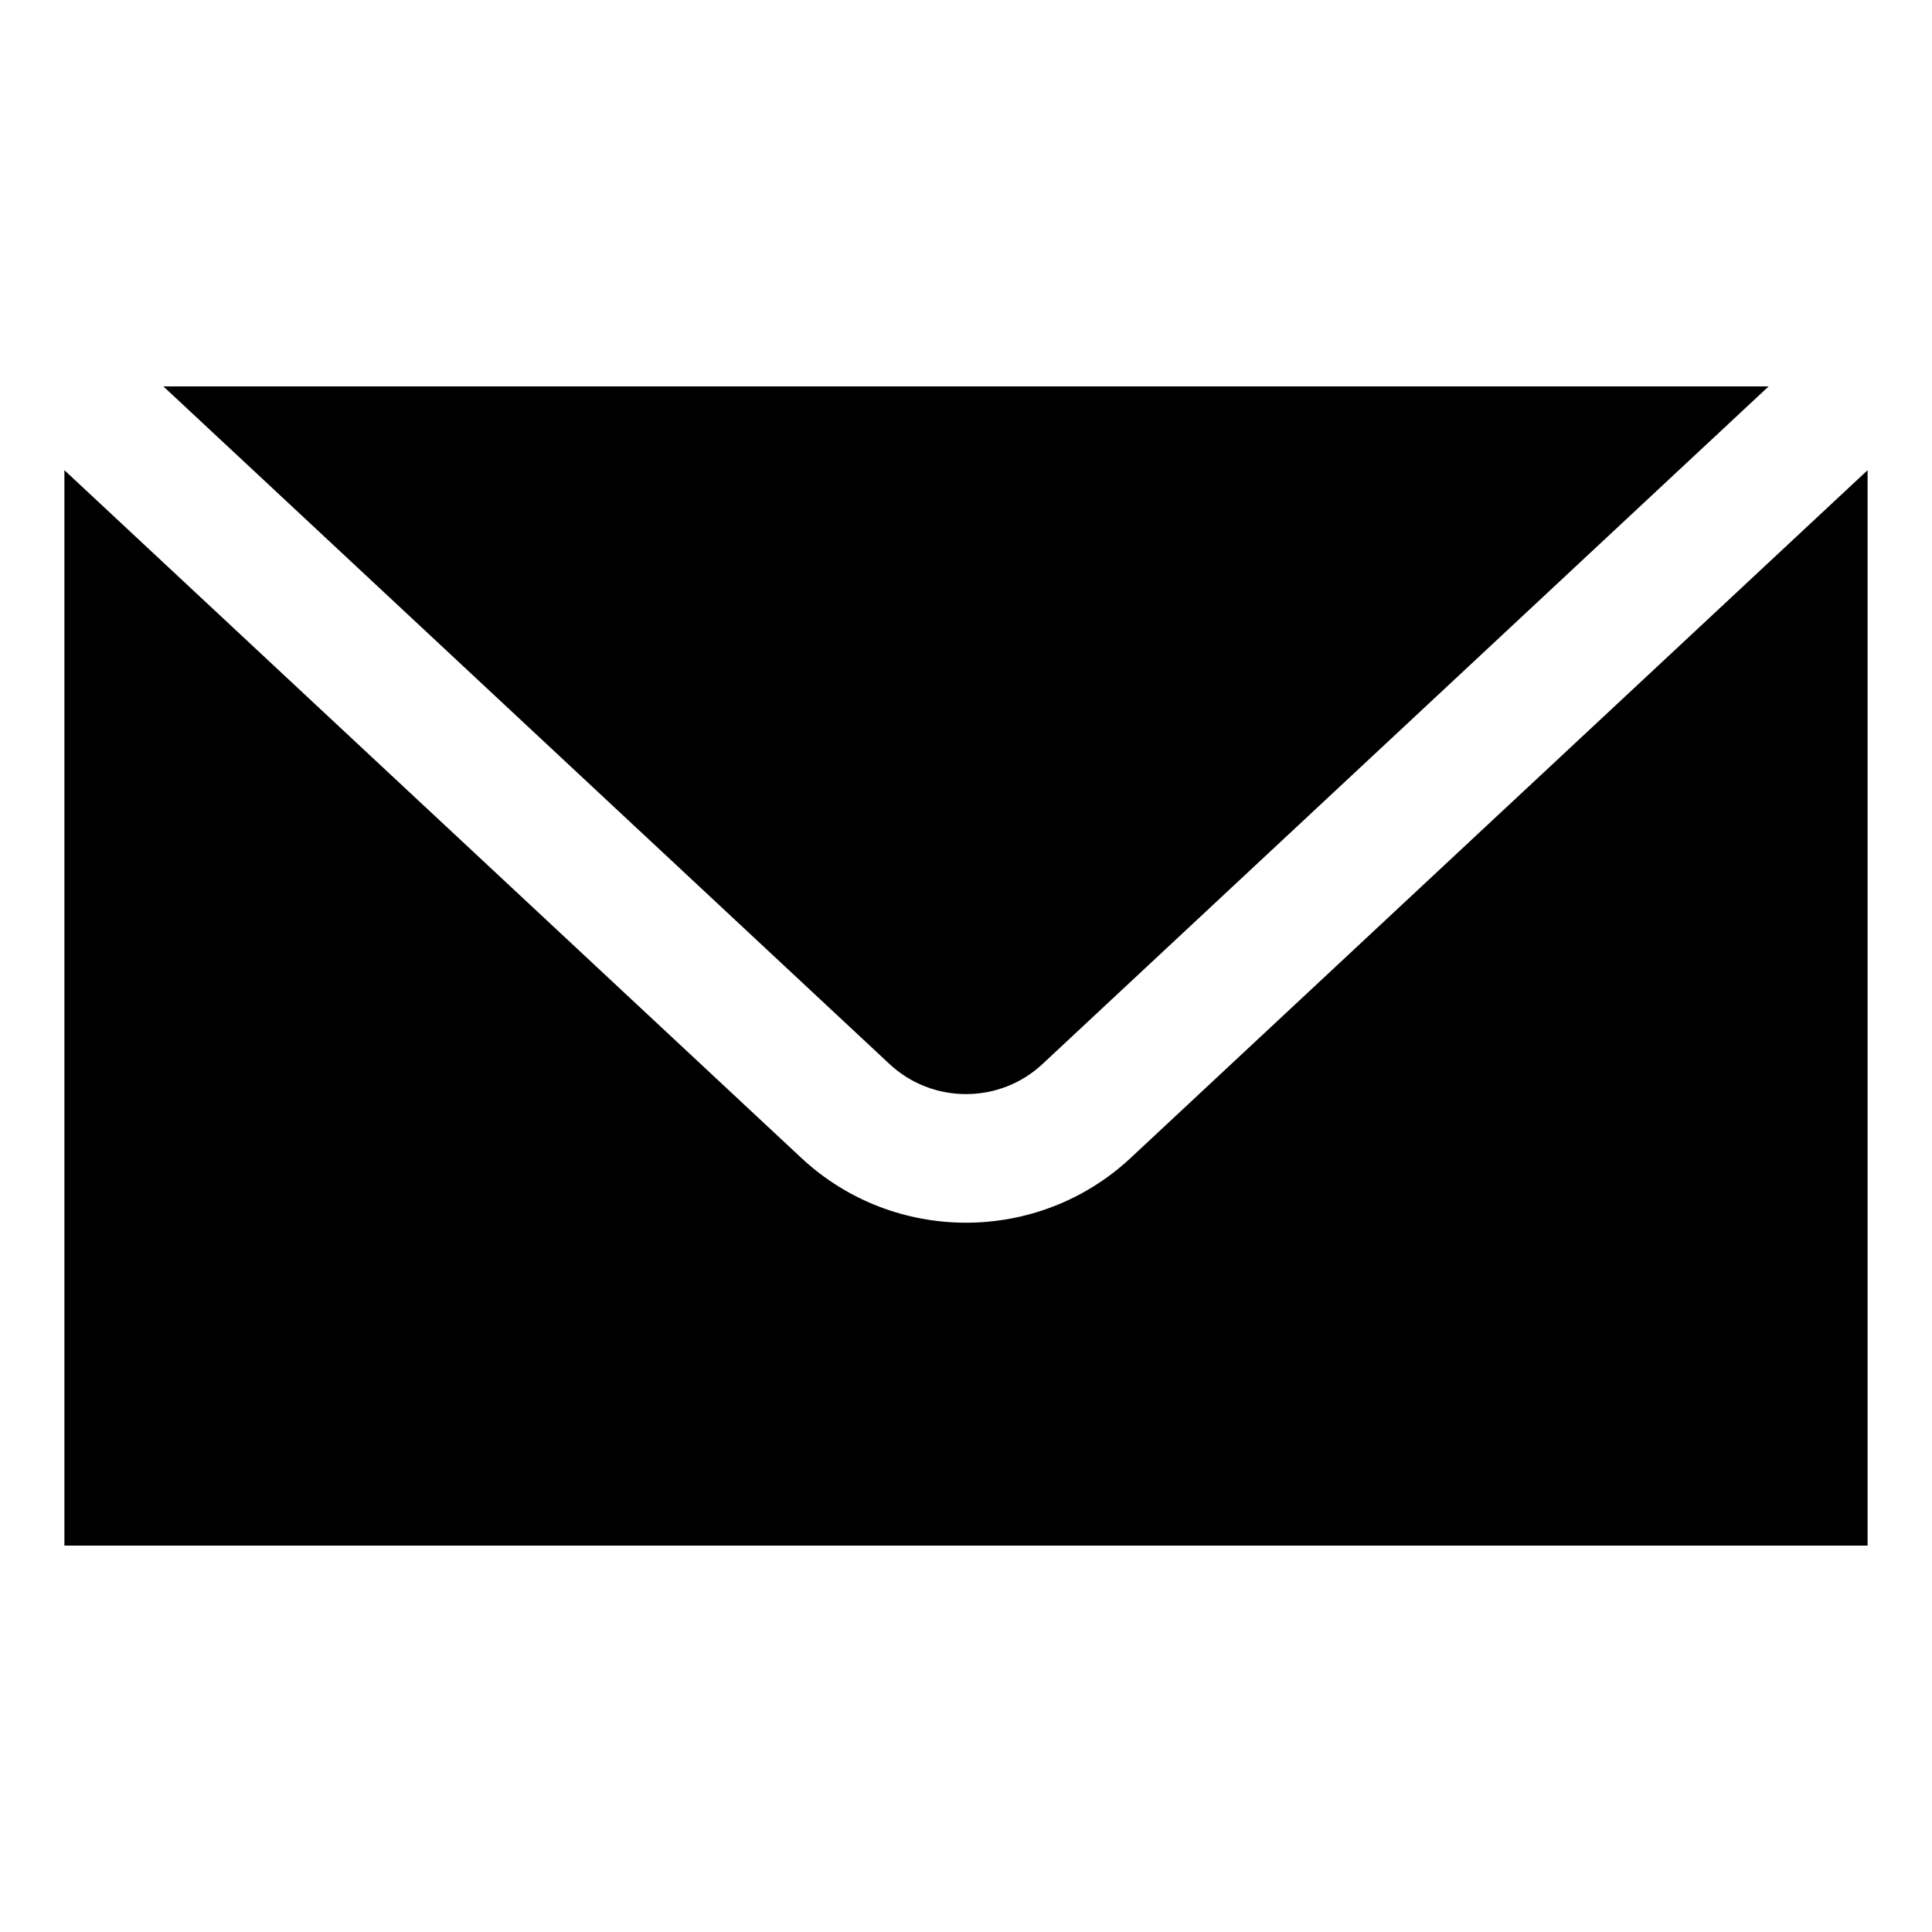
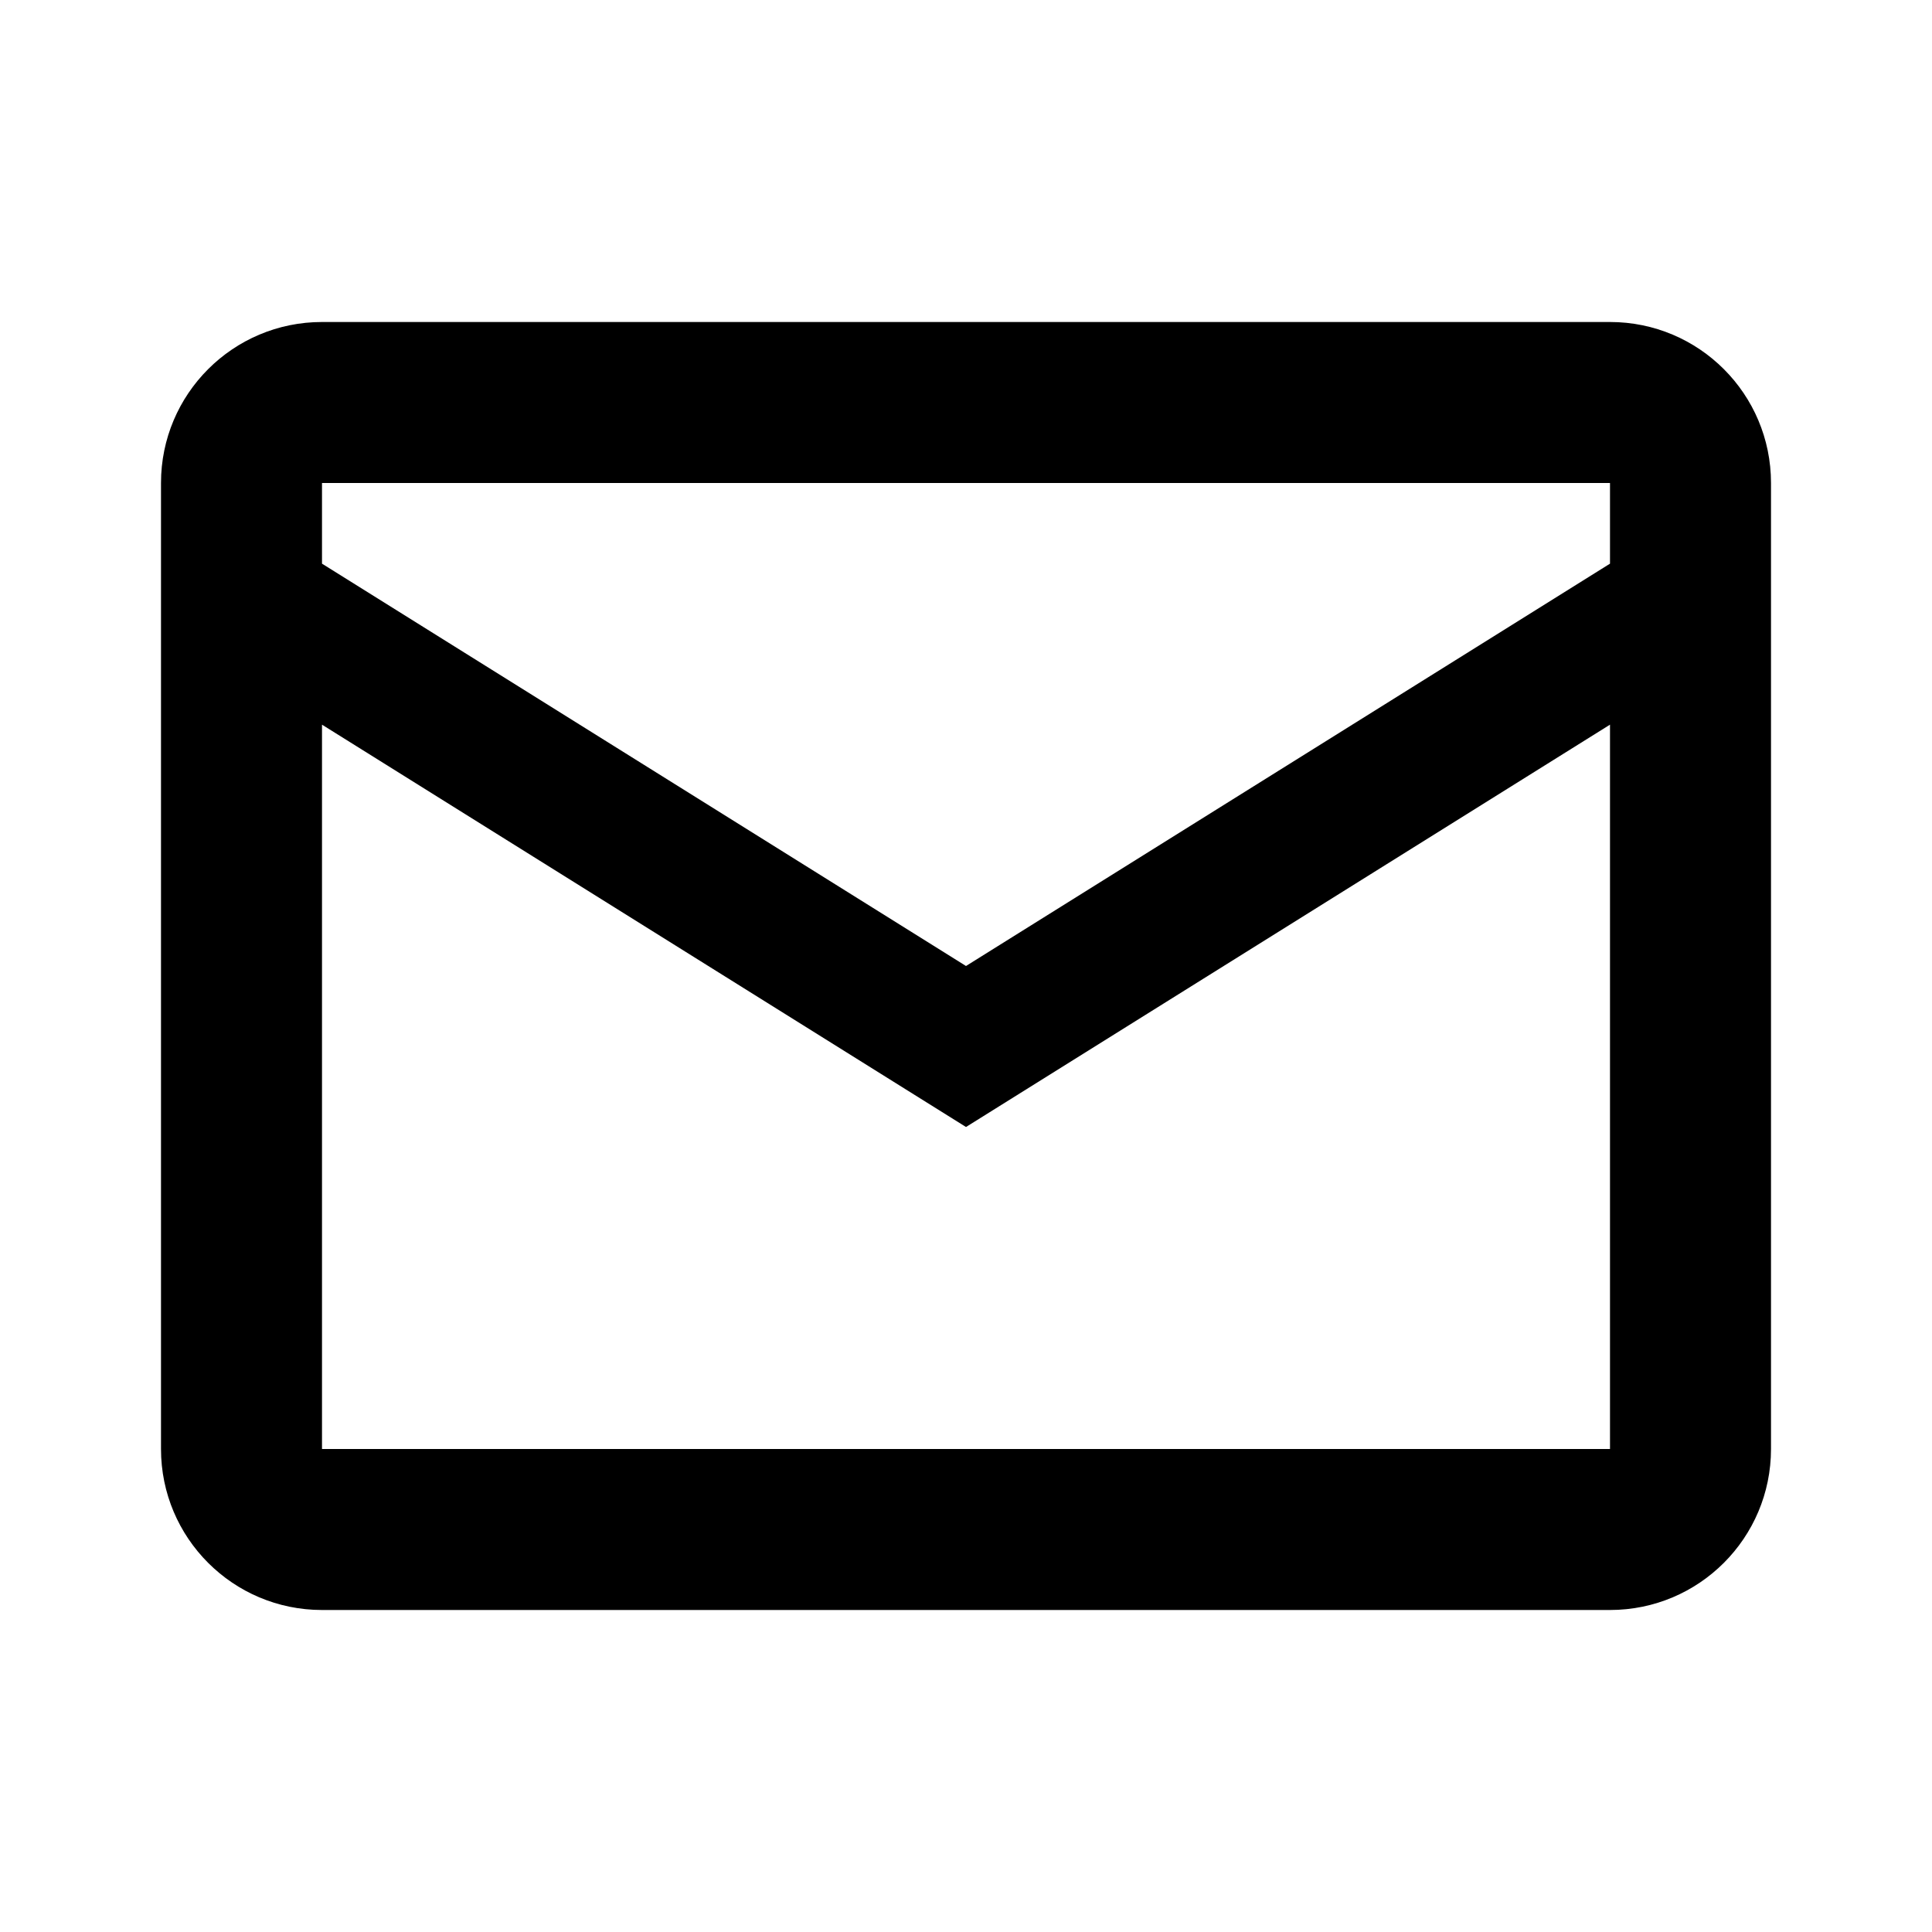
- <svg xmlns="http://www.w3.org/2000/svg" fill="#000000" viewBox="0 0 30 30" width="24px" height="24px">
-   <path d="M 2.537 6 L 13.811 16.521 C 14.478 17.145 15.523 17.145 16.189 16.521 L 27.463 6 L 2.537 6 z M 1 7.301 L 1 24 L 29 24 L 29 7.301 L 17.555 17.982 C 16.838 18.651 15.919 18.986 15 18.986 C 14.081 18.986 13.162 18.651 12.445 17.982 L 1 7.301 z" />
+ <svg xmlns="http://www.w3.org/2000/svg" fill="#000000" viewBox="0 0 24 24" width="24px" height="24px">
+   <path d="M 4 4 C 2.895 4 2 4.895 2 6 L 2 18 C 2 19.105 2.895 20 4 20 L 20 20 C 21.105 20 22 19.105 22 18 L 22 6 C 22 4.895 21.105 4 20 4 L 4 4 z M 4 6 L 20 6 L 20 7.002 L 12 12 L 4 7.002 L 4 6 z M 4 9.002 L 12 14 L 20 9.002 L 20 18 L 4 18 L 4 9.002 z" />
</svg>
